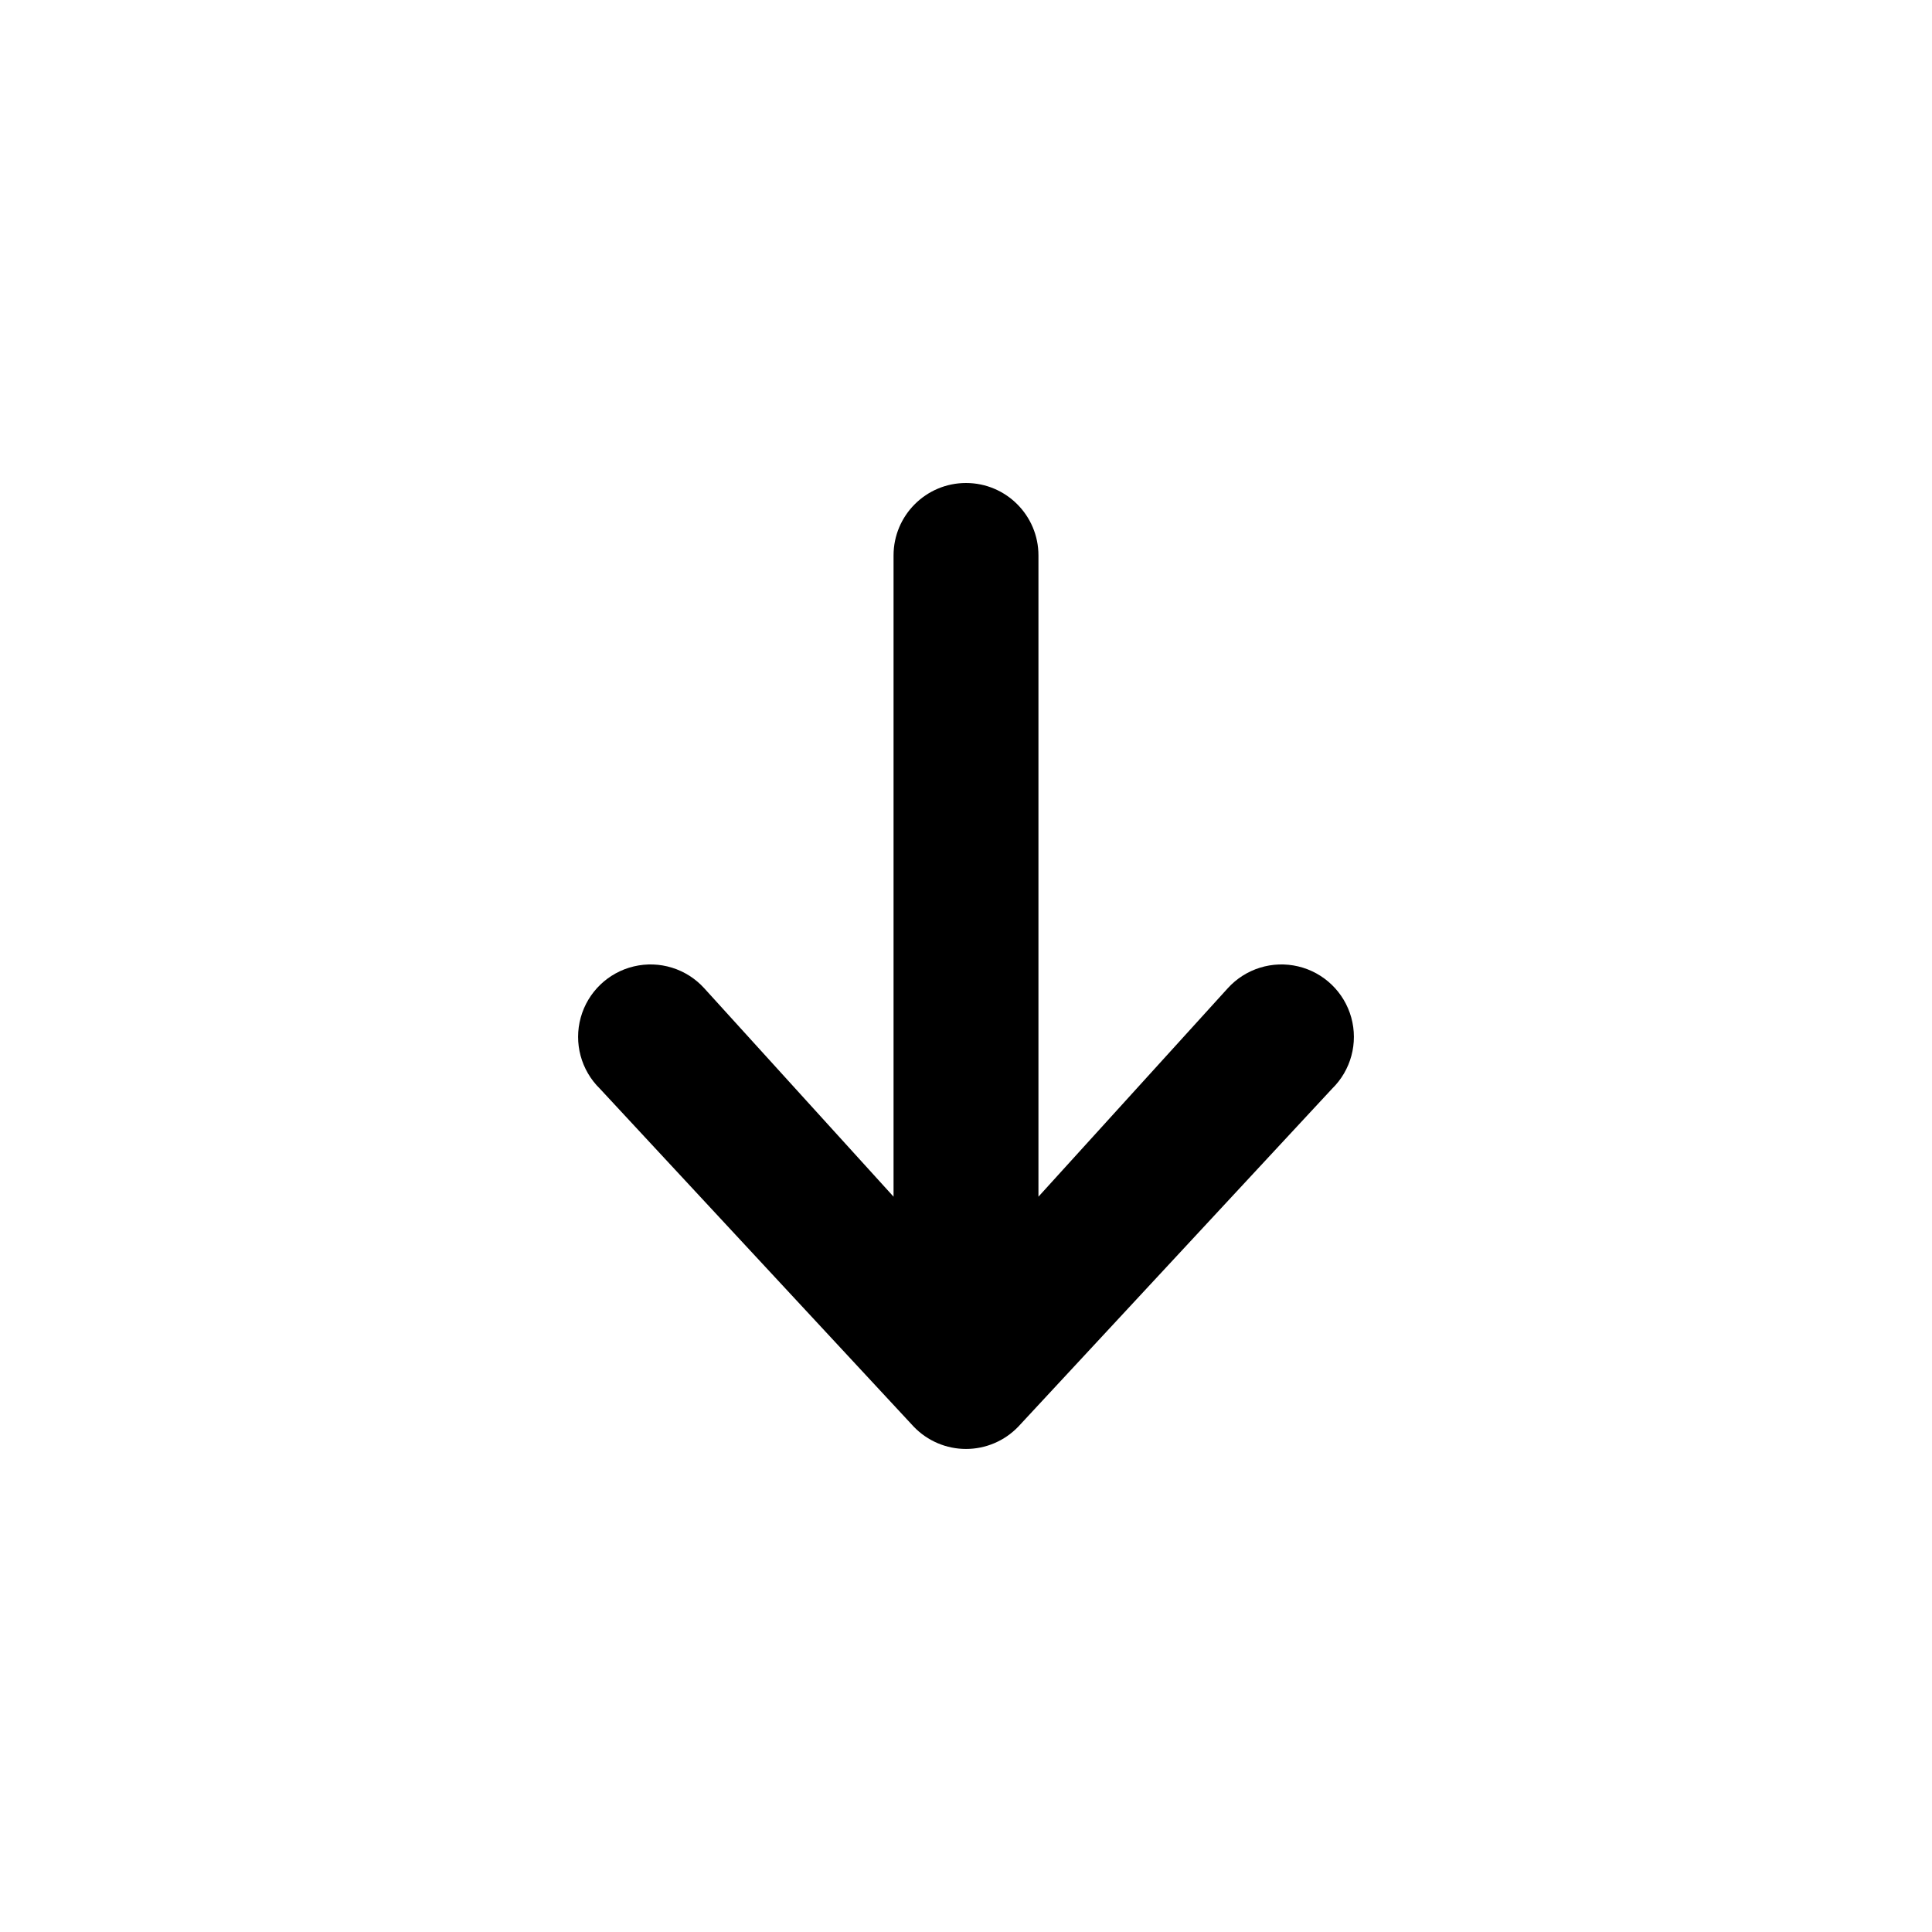
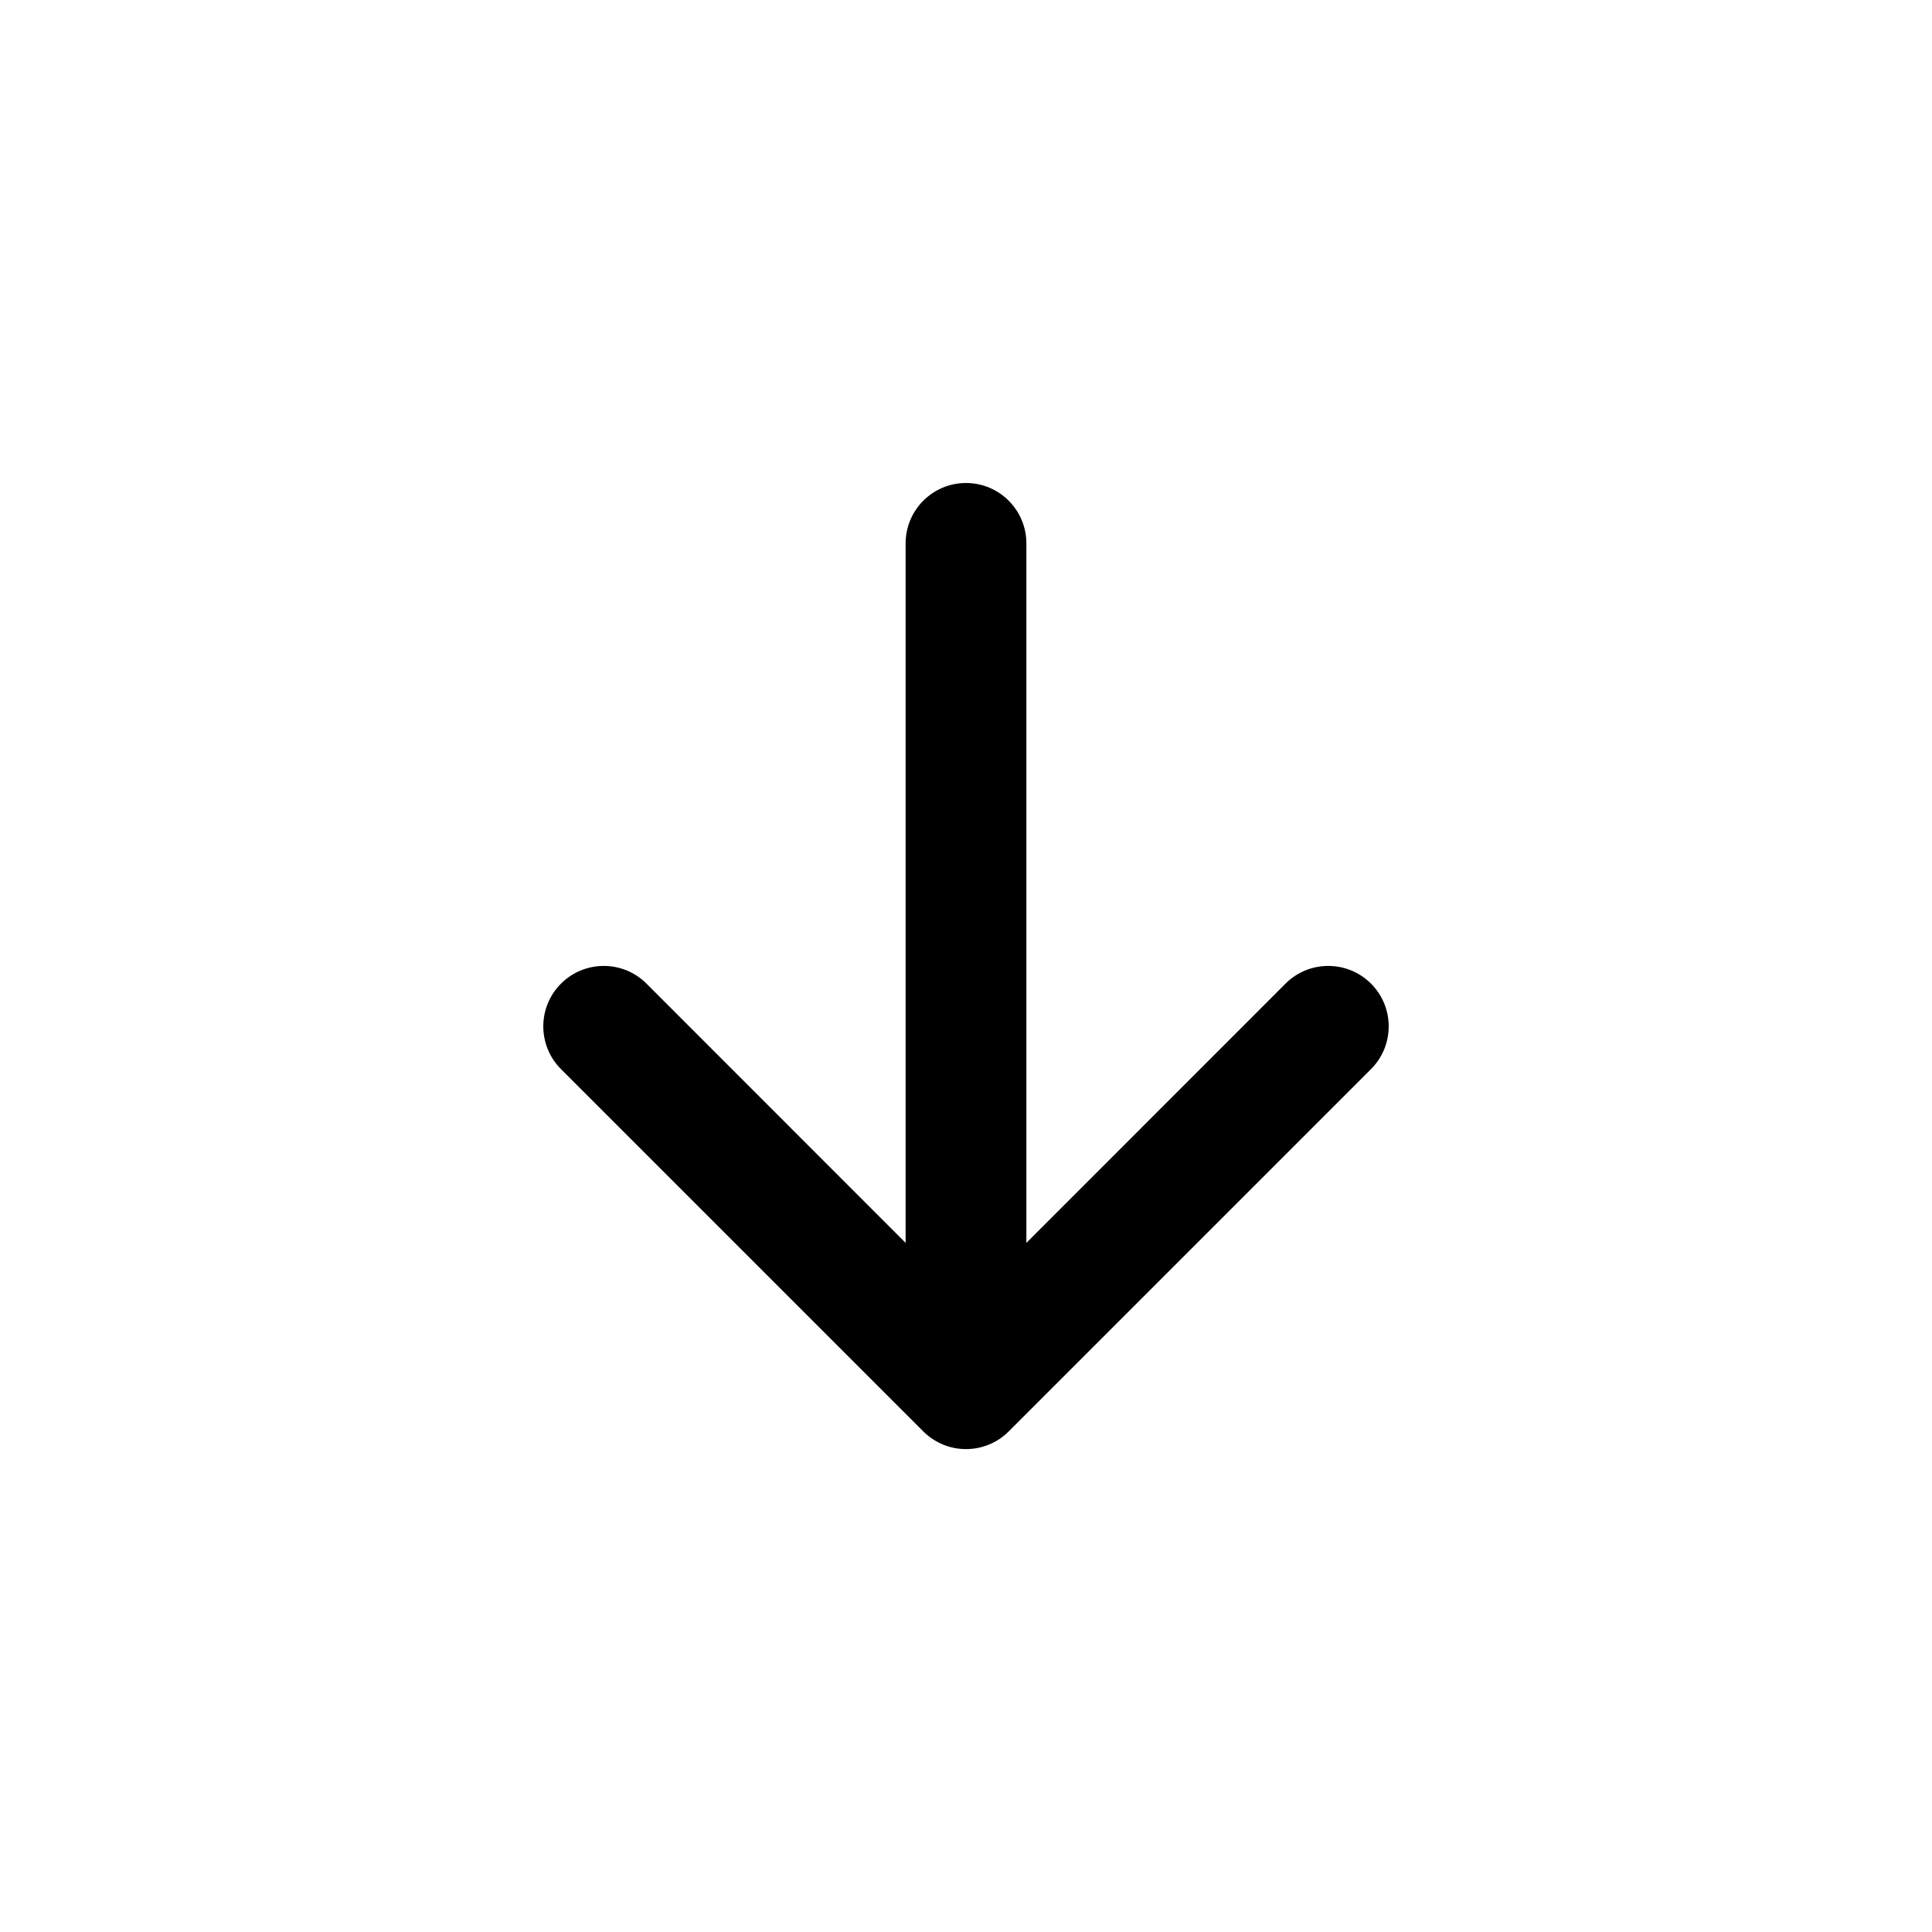
- <svg xmlns="http://www.w3.org/2000/svg" stroke="currentColor" fill="currentColor" stroke-width="0" viewBox="0 0 20 20" aria-hidden="true" height="64px" width="64px">
-   <path fill-rule="evenodd" d="M10 5a.75.75 0 0 1 .75.75v6.638l1.96-2.158a.75.75 0 1 1 1.08 1.04l-3.25 3.5a.75.75 0 0 1-1.08 0l-3.25-3.5a.75.75 0 1 1 1.08-1.04l1.96 2.158V5.75A.75.75 0 0 1 10 5Z" clip-rule="evenodd" />
+ <svg xmlns="http://www.w3.org/2000/svg" stroke="currentColor" fill="currentColor" stroke-width="0" viewBox="0 0 16 16" height="64px" width="64px">
+   <path fill-rule="evenodd" d="M8 4a.5.5 0 0 1 .5.5v5.793l2.146-2.147a.5.5 0 0 1 .708.708l-3 3a.5.5 0 0 1-.708 0l-3-3a.5.5 0 1 1 .708-.708L7.5 10.293V4.5A.5.5 0 0 1 8 4" />
</svg>
